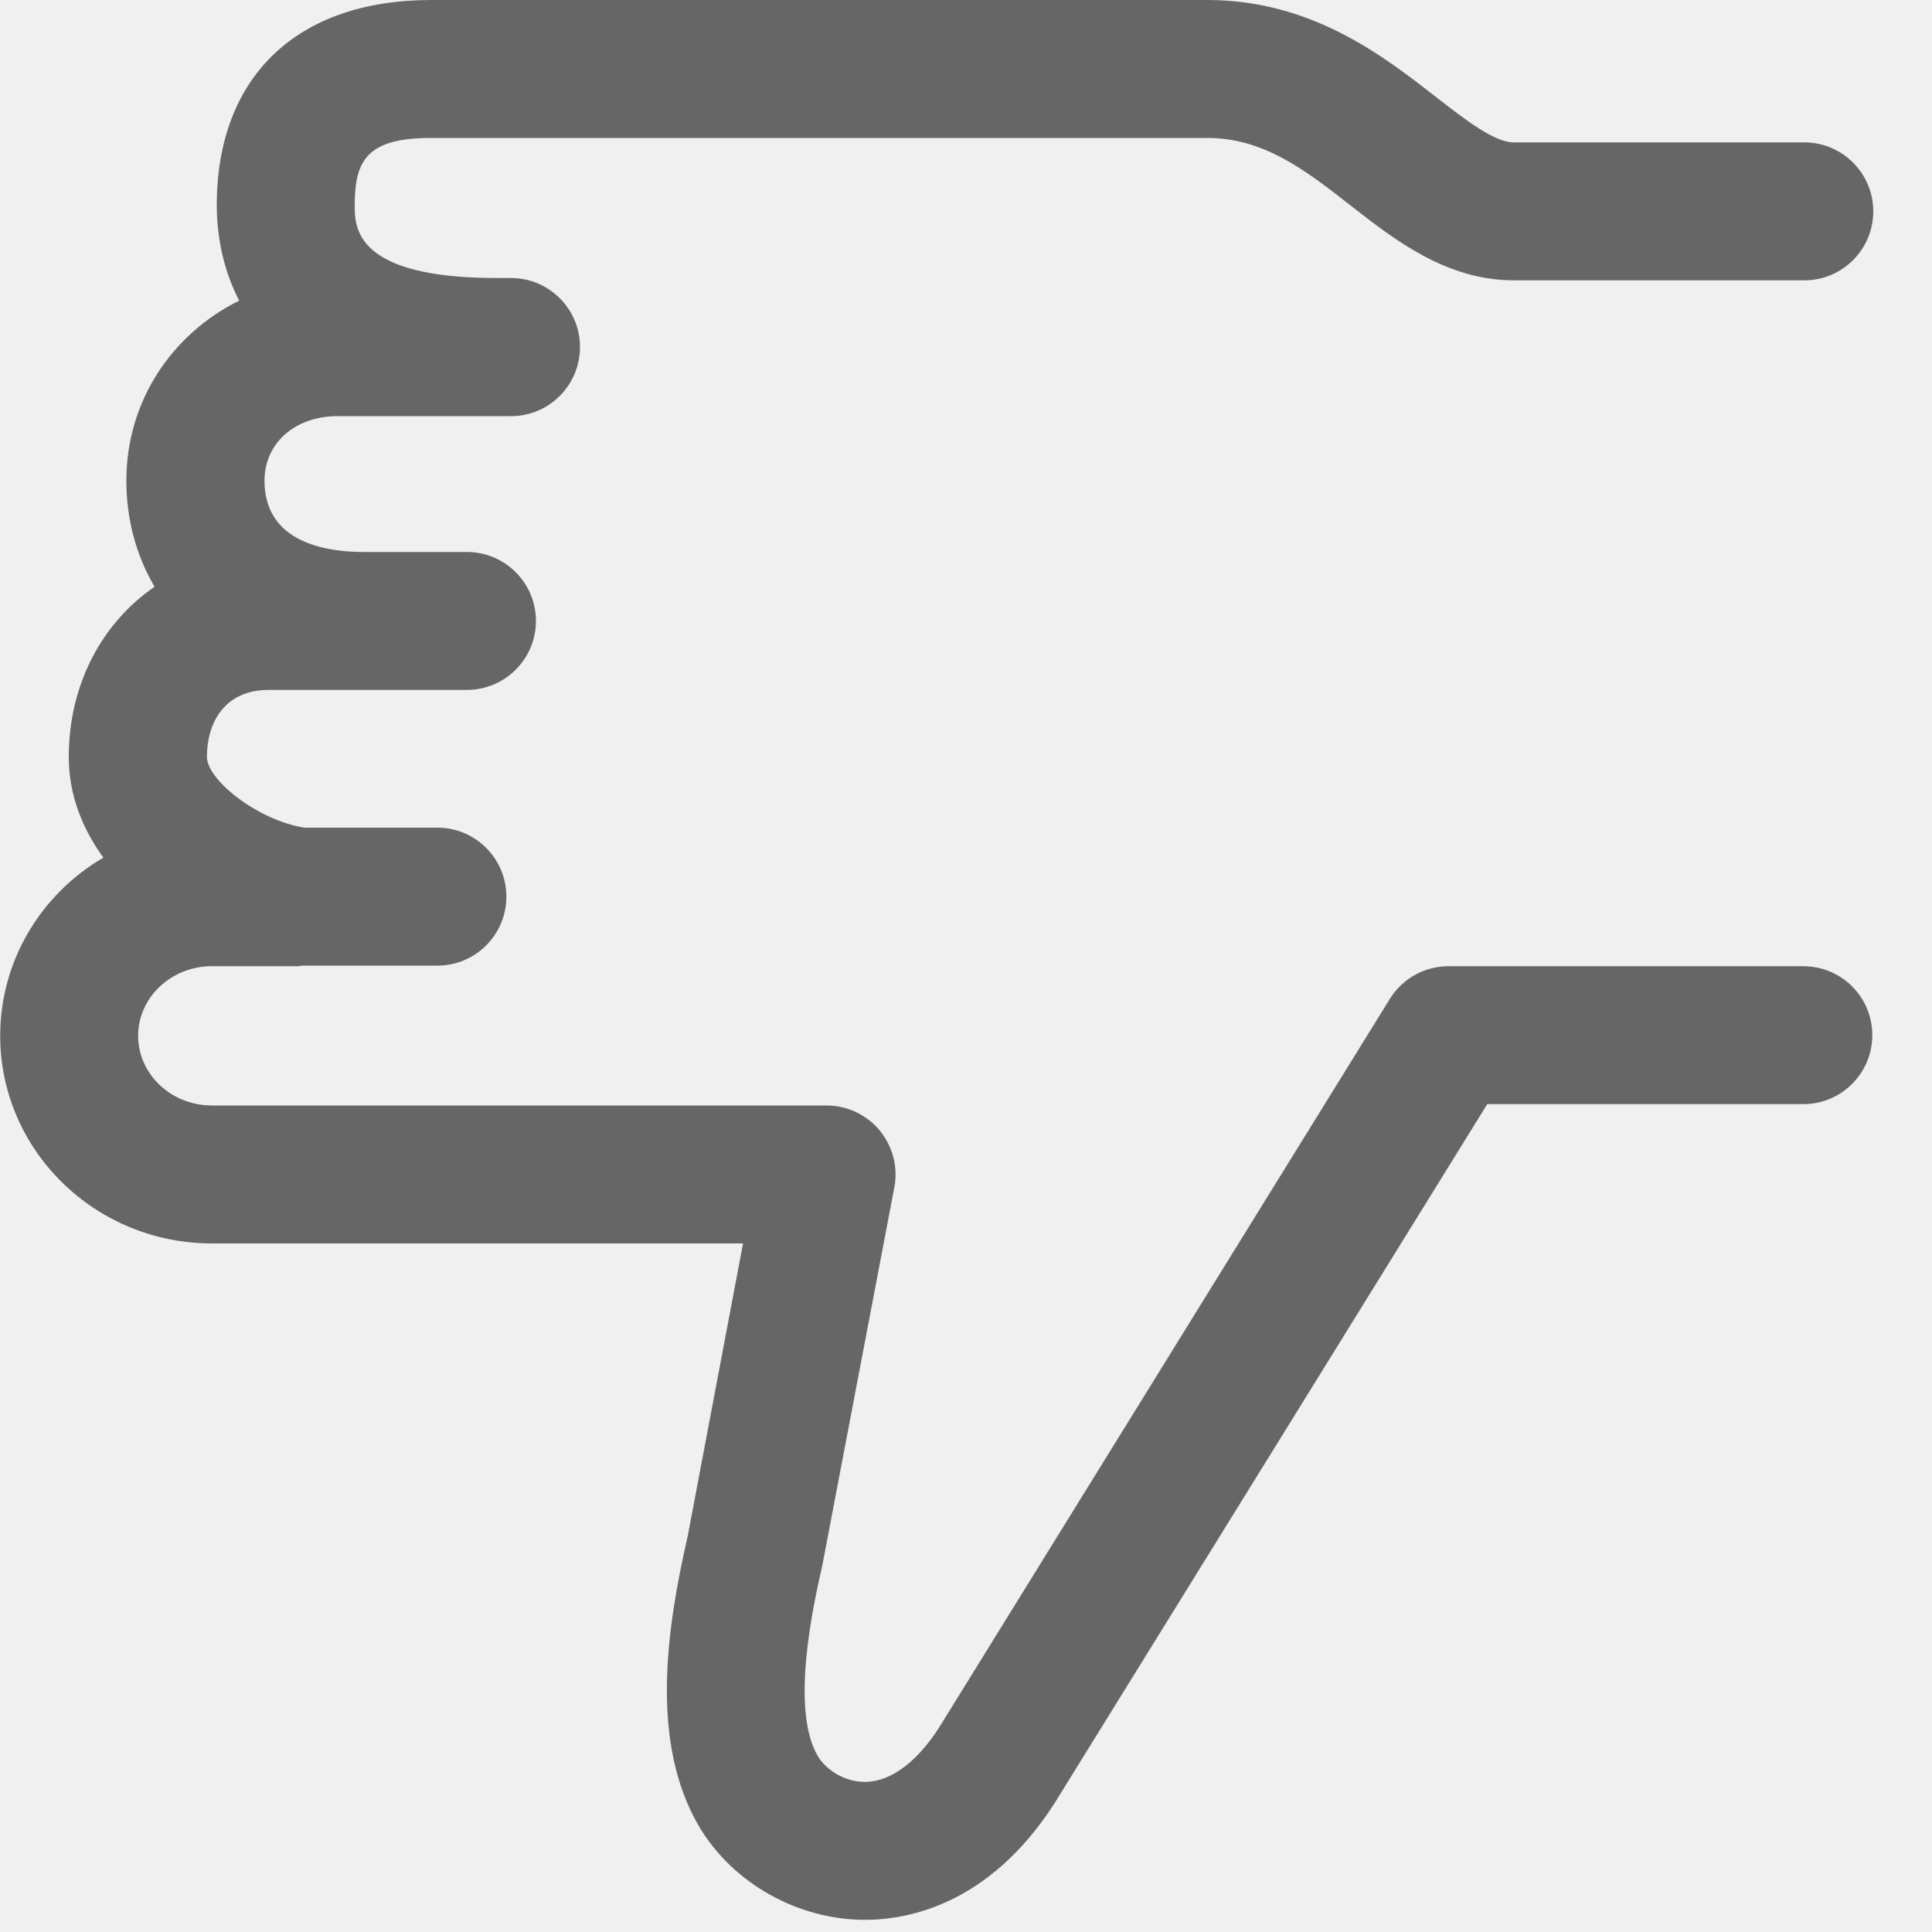
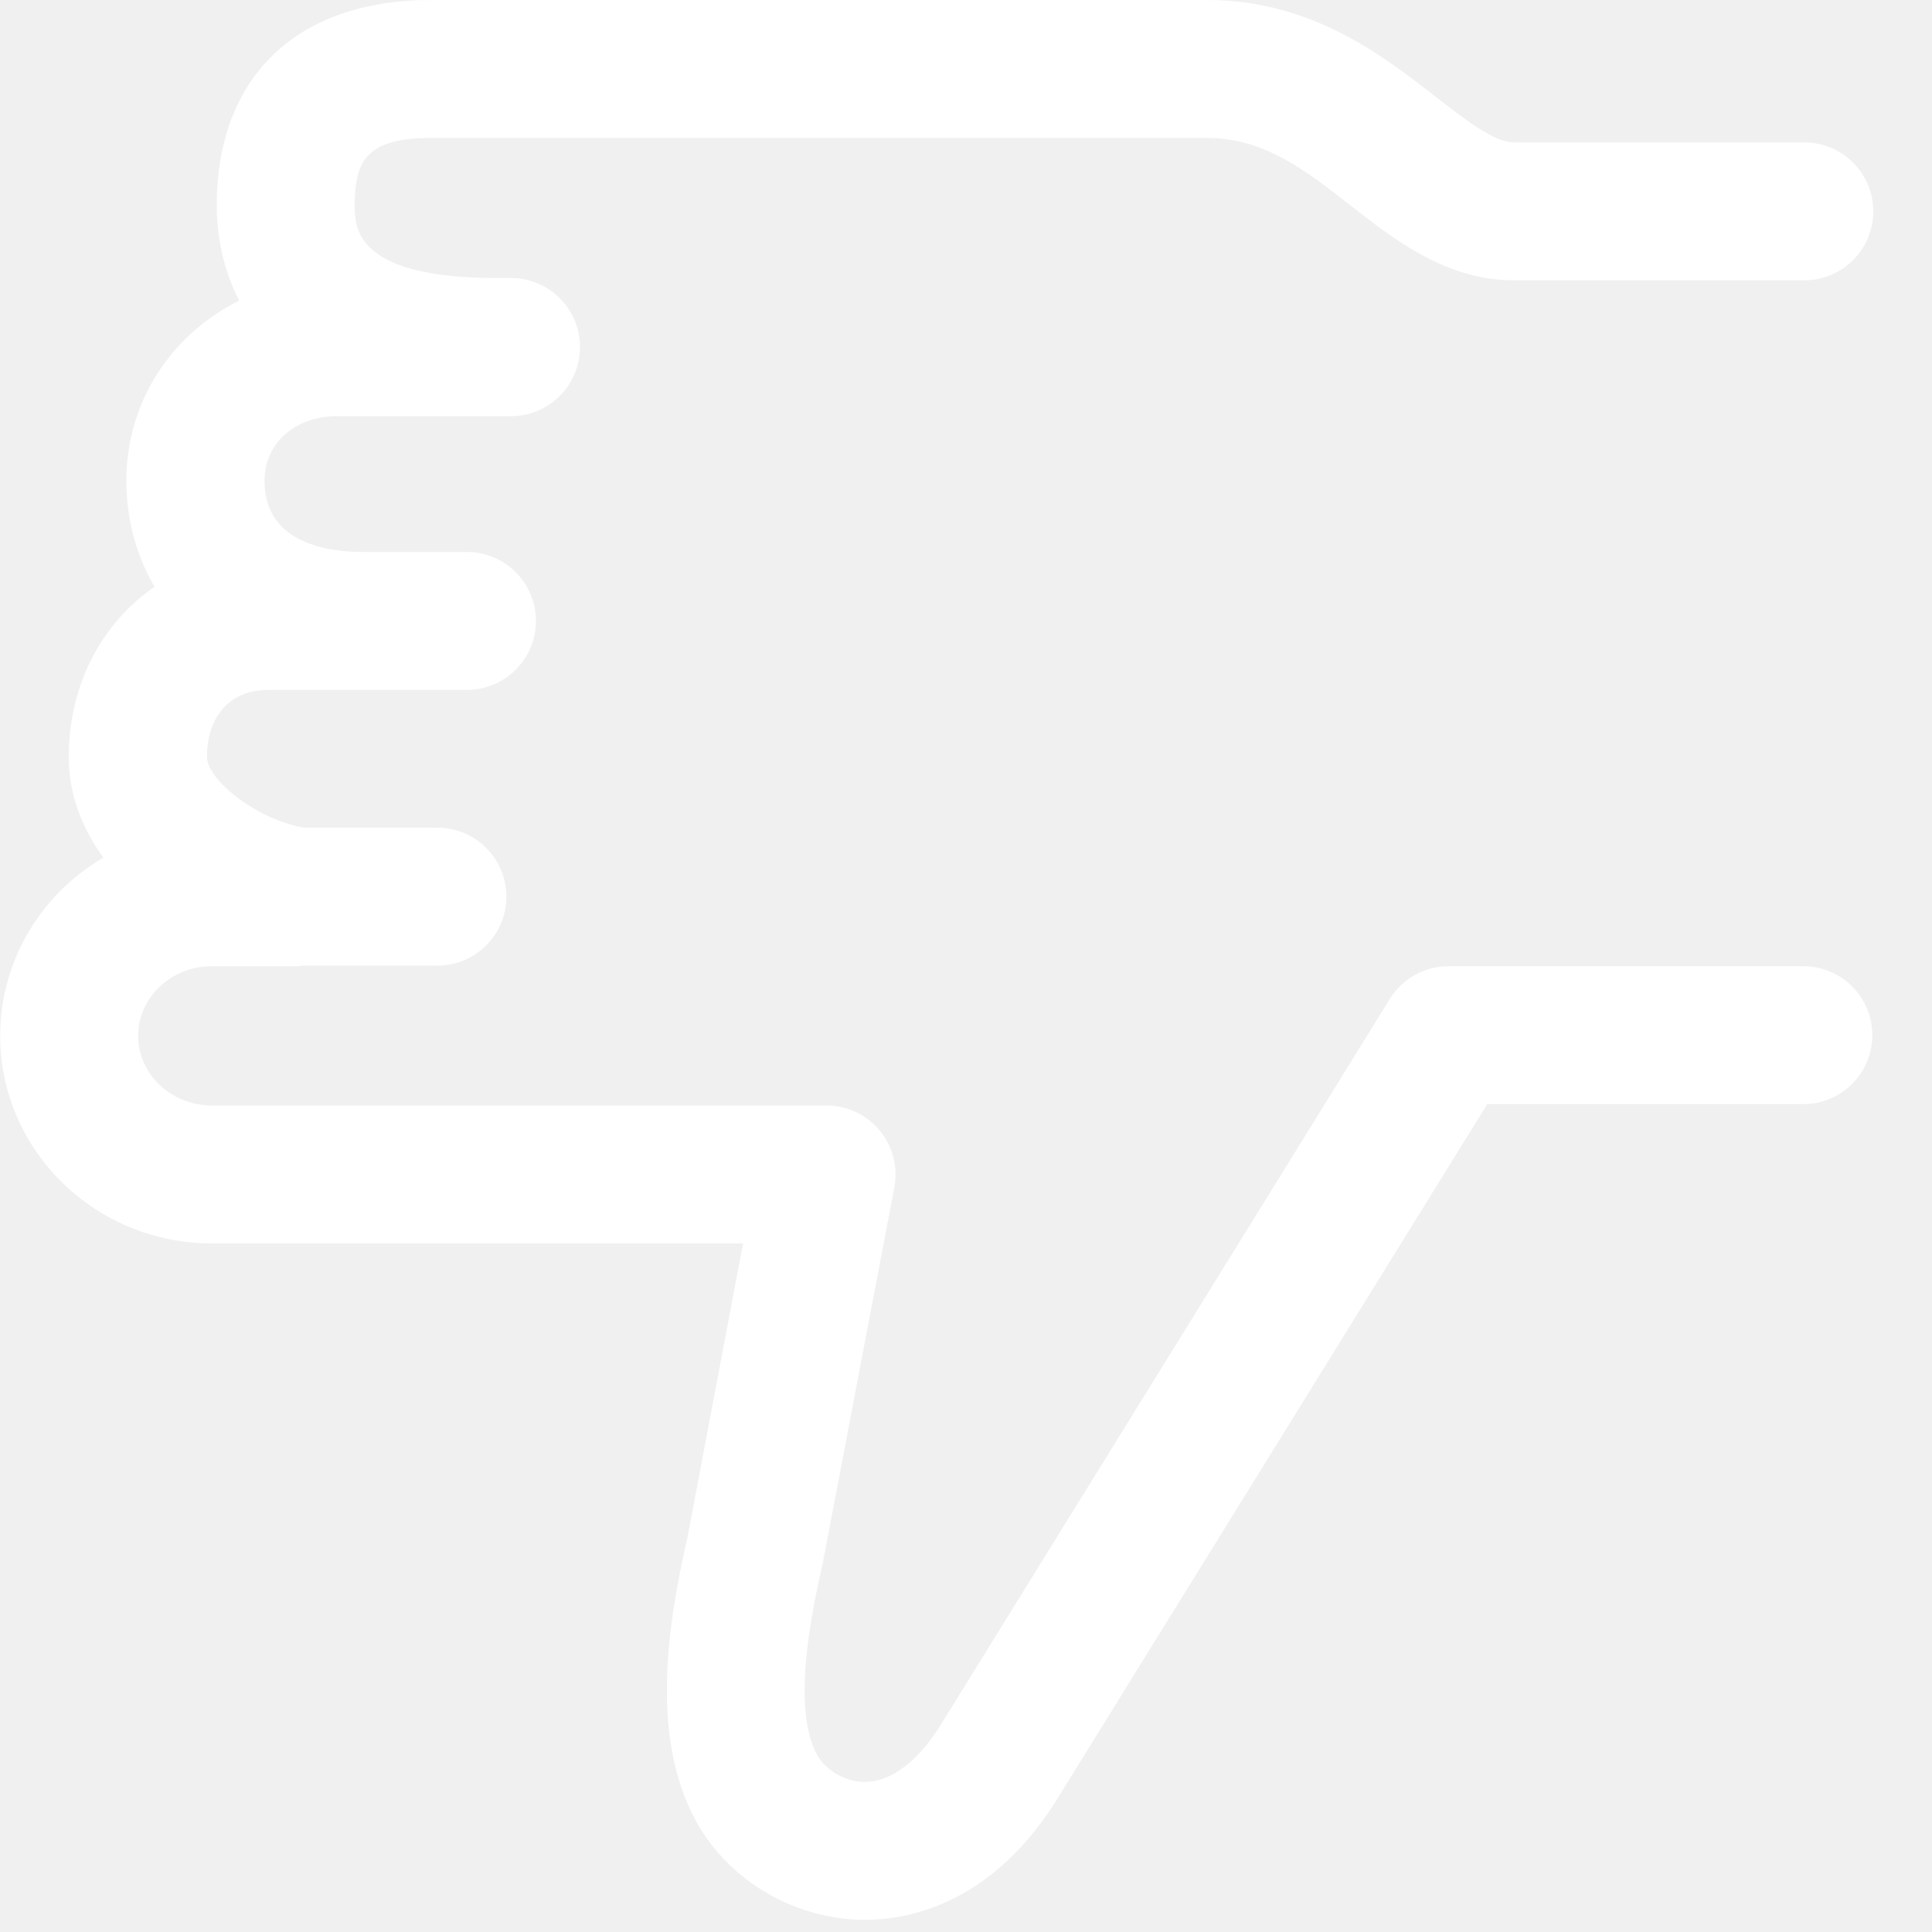
<svg xmlns="http://www.w3.org/2000/svg" width="10px" height="10px" viewBox="0 0 10 10" version="1.1">
-   <defs />
-   <g id="Desktop---Medium" stroke="none" stroke-width="1" fill="none" fill-rule="evenodd">
-     <g id="Home----Medium-Desktop" transform="translate(-301, -809)" fill="#666666" fill-rule="nonzero">
-       <g id="Group" transform="translate(61, 764)">
-         <g id="thumb-down" transform="translate(240, 45)">
-           <path d="M9.691,5.358 C9.691,5.555 9.531,5.715 9.334,5.715 L7.698,5.715 L5.492,9.279 C5.151,9.851 4.71,9.937 4.478,9.937 C4.478,9.937 4.477,9.937 4.477,9.937 C4.131,9.937 3.795,9.749 3.621,9.458 C3.361,9.022 3.451,8.425 3.559,7.954 L3.846,6.436 L1.097,6.436 C0.492,6.436 0.001,5.954 0.001,5.361 C0.001,4.97 0.215,4.626 0.535,4.439 C0.426,4.289 0.356,4.114 0.356,3.918 C0.356,3.542 0.528,3.224 0.8,3.037 C0.701,2.869 0.654,2.679 0.654,2.488 C0.654,2.077 0.889,1.729 1.238,1.556 C1.143,1.373 1.122,1.187 1.122,1.063 C1.122,0.397 1.537,8.8817842e-16 2.231,8.8817842e-16 L6.249,8.8817842e-16 C6.788,8.8817842e-16 7.159,0.289 7.43,0.5 C7.586,0.621 7.734,0.737 7.836,0.737 L9.339,0.737 C9.536,0.737 9.696,0.897 9.696,1.094 C9.696,1.291 9.536,1.451 9.339,1.451 L7.836,1.451 C7.489,1.451 7.224,1.246 6.991,1.064 C6.761,0.884 6.543,0.714 6.249,0.714 L2.231,0.714 C1.898,0.714 1.836,0.832 1.836,1.063 C1.836,1.176 1.836,1.439 2.57,1.439 L2.645,1.439 C2.842,1.439 3.002,1.599 3.002,1.796 C3.002,1.994 2.842,2.154 2.645,2.154 L1.746,2.154 C1.527,2.154 1.369,2.294 1.369,2.488 C1.369,2.809 1.689,2.857 1.881,2.857 L2.416,2.857 C2.614,2.857 2.774,3.017 2.774,3.214 C2.774,3.411 2.614,3.571 2.416,3.571 L1.391,3.571 C1.155,3.571 1.071,3.75 1.071,3.917 C1.071,4.037 1.332,4.244 1.574,4.284 L2.264,4.284 C2.461,4.284 2.621,4.444 2.621,4.641 C2.621,4.838 2.461,4.998 2.264,4.998 L1.562,4.998 C1.557,4.998 1.553,5.001 1.548,5.001 L1.097,5.001 C0.886,5.001 0.715,5.163 0.715,5.361 C0.715,5.56 0.886,5.722 1.097,5.722 L4.278,5.722 C4.384,5.722 4.485,5.769 4.553,5.851 C4.621,5.934 4.649,6.041 4.629,6.146 L4.257,8.099 C4.213,8.294 4.087,8.846 4.234,9.091 C4.271,9.154 4.364,9.223 4.476,9.223 C4.616,9.223 4.76,9.111 4.881,8.909 L7.194,5.17 C7.259,5.065 7.374,5.001 7.498,5.001 L9.333,5.001 C9.532,5.001 9.691,5.161 9.691,5.358 Z" id="Shape" />
+   <g id="Symbols" stroke="none" stroke-width="1" fill="none" fill-rule="evenodd">
+     <g id="Group-12" transform="translate(-295, -39)" fill="#FFFFFF" fill-rule="nonzero">
+       <g id="Group-3">
+         <g transform="translate(277, 38)">
+           <g id="thumb-down-copy-3" transform="translate(18, 1)">
+             <path d="M9.691,5.358 C9.691,5.555 9.531,5.715 9.334,5.715 L7.698,5.715 L5.492,9.279 C5.151,9.851 4.71,9.937 4.478,9.937 C4.478,9.937 4.477,9.937 4.477,9.937 C4.131,9.937 3.795,9.749 3.621,9.458 C3.361,9.022 3.451,8.425 3.559,7.954 L3.846,6.436 L1.097,6.436 C0.492,6.436 0.001,5.954 0.001,5.361 C0.001,4.97 0.215,4.626 0.535,4.439 C0.426,4.289 0.356,4.114 0.356,3.918 C0.356,3.542 0.528,3.224 0.8,3.037 C0.701,2.869 0.654,2.679 0.654,2.488 C0.654,2.077 0.889,1.729 1.238,1.556 C1.143,1.373 1.122,1.187 1.122,1.063 C1.122,0.397 1.537,8.8817842e-16 2.231,8.8817842e-16 L6.249,8.8817842e-16 C6.788,8.8817842e-16 7.159,0.289 7.43,0.5 C7.586,0.621 7.734,0.737 7.836,0.737 L9.339,0.737 C9.536,0.737 9.696,0.897 9.696,1.094 C9.696,1.291 9.536,1.451 9.339,1.451 L7.836,1.451 C7.489,1.451 7.224,1.246 6.991,1.064 C6.761,0.884 6.543,0.714 6.249,0.714 L2.231,0.714 C1.898,0.714 1.836,0.832 1.836,1.063 C1.836,1.176 1.836,1.439 2.57,1.439 L2.645,1.439 C2.842,1.439 3.002,1.599 3.002,1.796 C3.002,1.994 2.842,2.154 2.645,2.154 L1.746,2.154 C1.527,2.154 1.369,2.294 1.369,2.488 C1.369,2.809 1.689,2.857 1.881,2.857 L2.416,2.857 C2.614,2.857 2.774,3.017 2.774,3.214 C2.774,3.411 2.614,3.571 2.416,3.571 L1.391,3.571 C1.155,3.571 1.071,3.75 1.071,3.917 C1.071,4.037 1.332,4.244 1.574,4.284 L2.264,4.284 C2.461,4.284 2.621,4.444 2.621,4.641 C2.621,4.838 2.461,4.998 2.264,4.998 L1.562,4.998 C1.557,4.998 1.553,5.001 1.548,5.001 L1.097,5.001 C0.886,5.001 0.715,5.163 0.715,5.361 C0.715,5.56 0.886,5.722 1.097,5.722 L4.278,5.722 C4.384,5.722 4.485,5.769 4.553,5.851 C4.621,5.934 4.649,6.041 4.629,6.146 L4.257,8.099 C4.213,8.294 4.087,8.846 4.234,9.091 C4.271,9.154 4.364,9.223 4.476,9.223 C4.616,9.223 4.76,9.111 4.881,8.909 L7.194,5.17 C7.259,5.065 7.374,5.001 7.498,5.001 L9.333,5.001 C9.532,5.001 9.691,5.161 9.691,5.358 Z" id="Shape" />
+           </g>
        </g>
      </g>
    </g>
  </g>
</svg>
